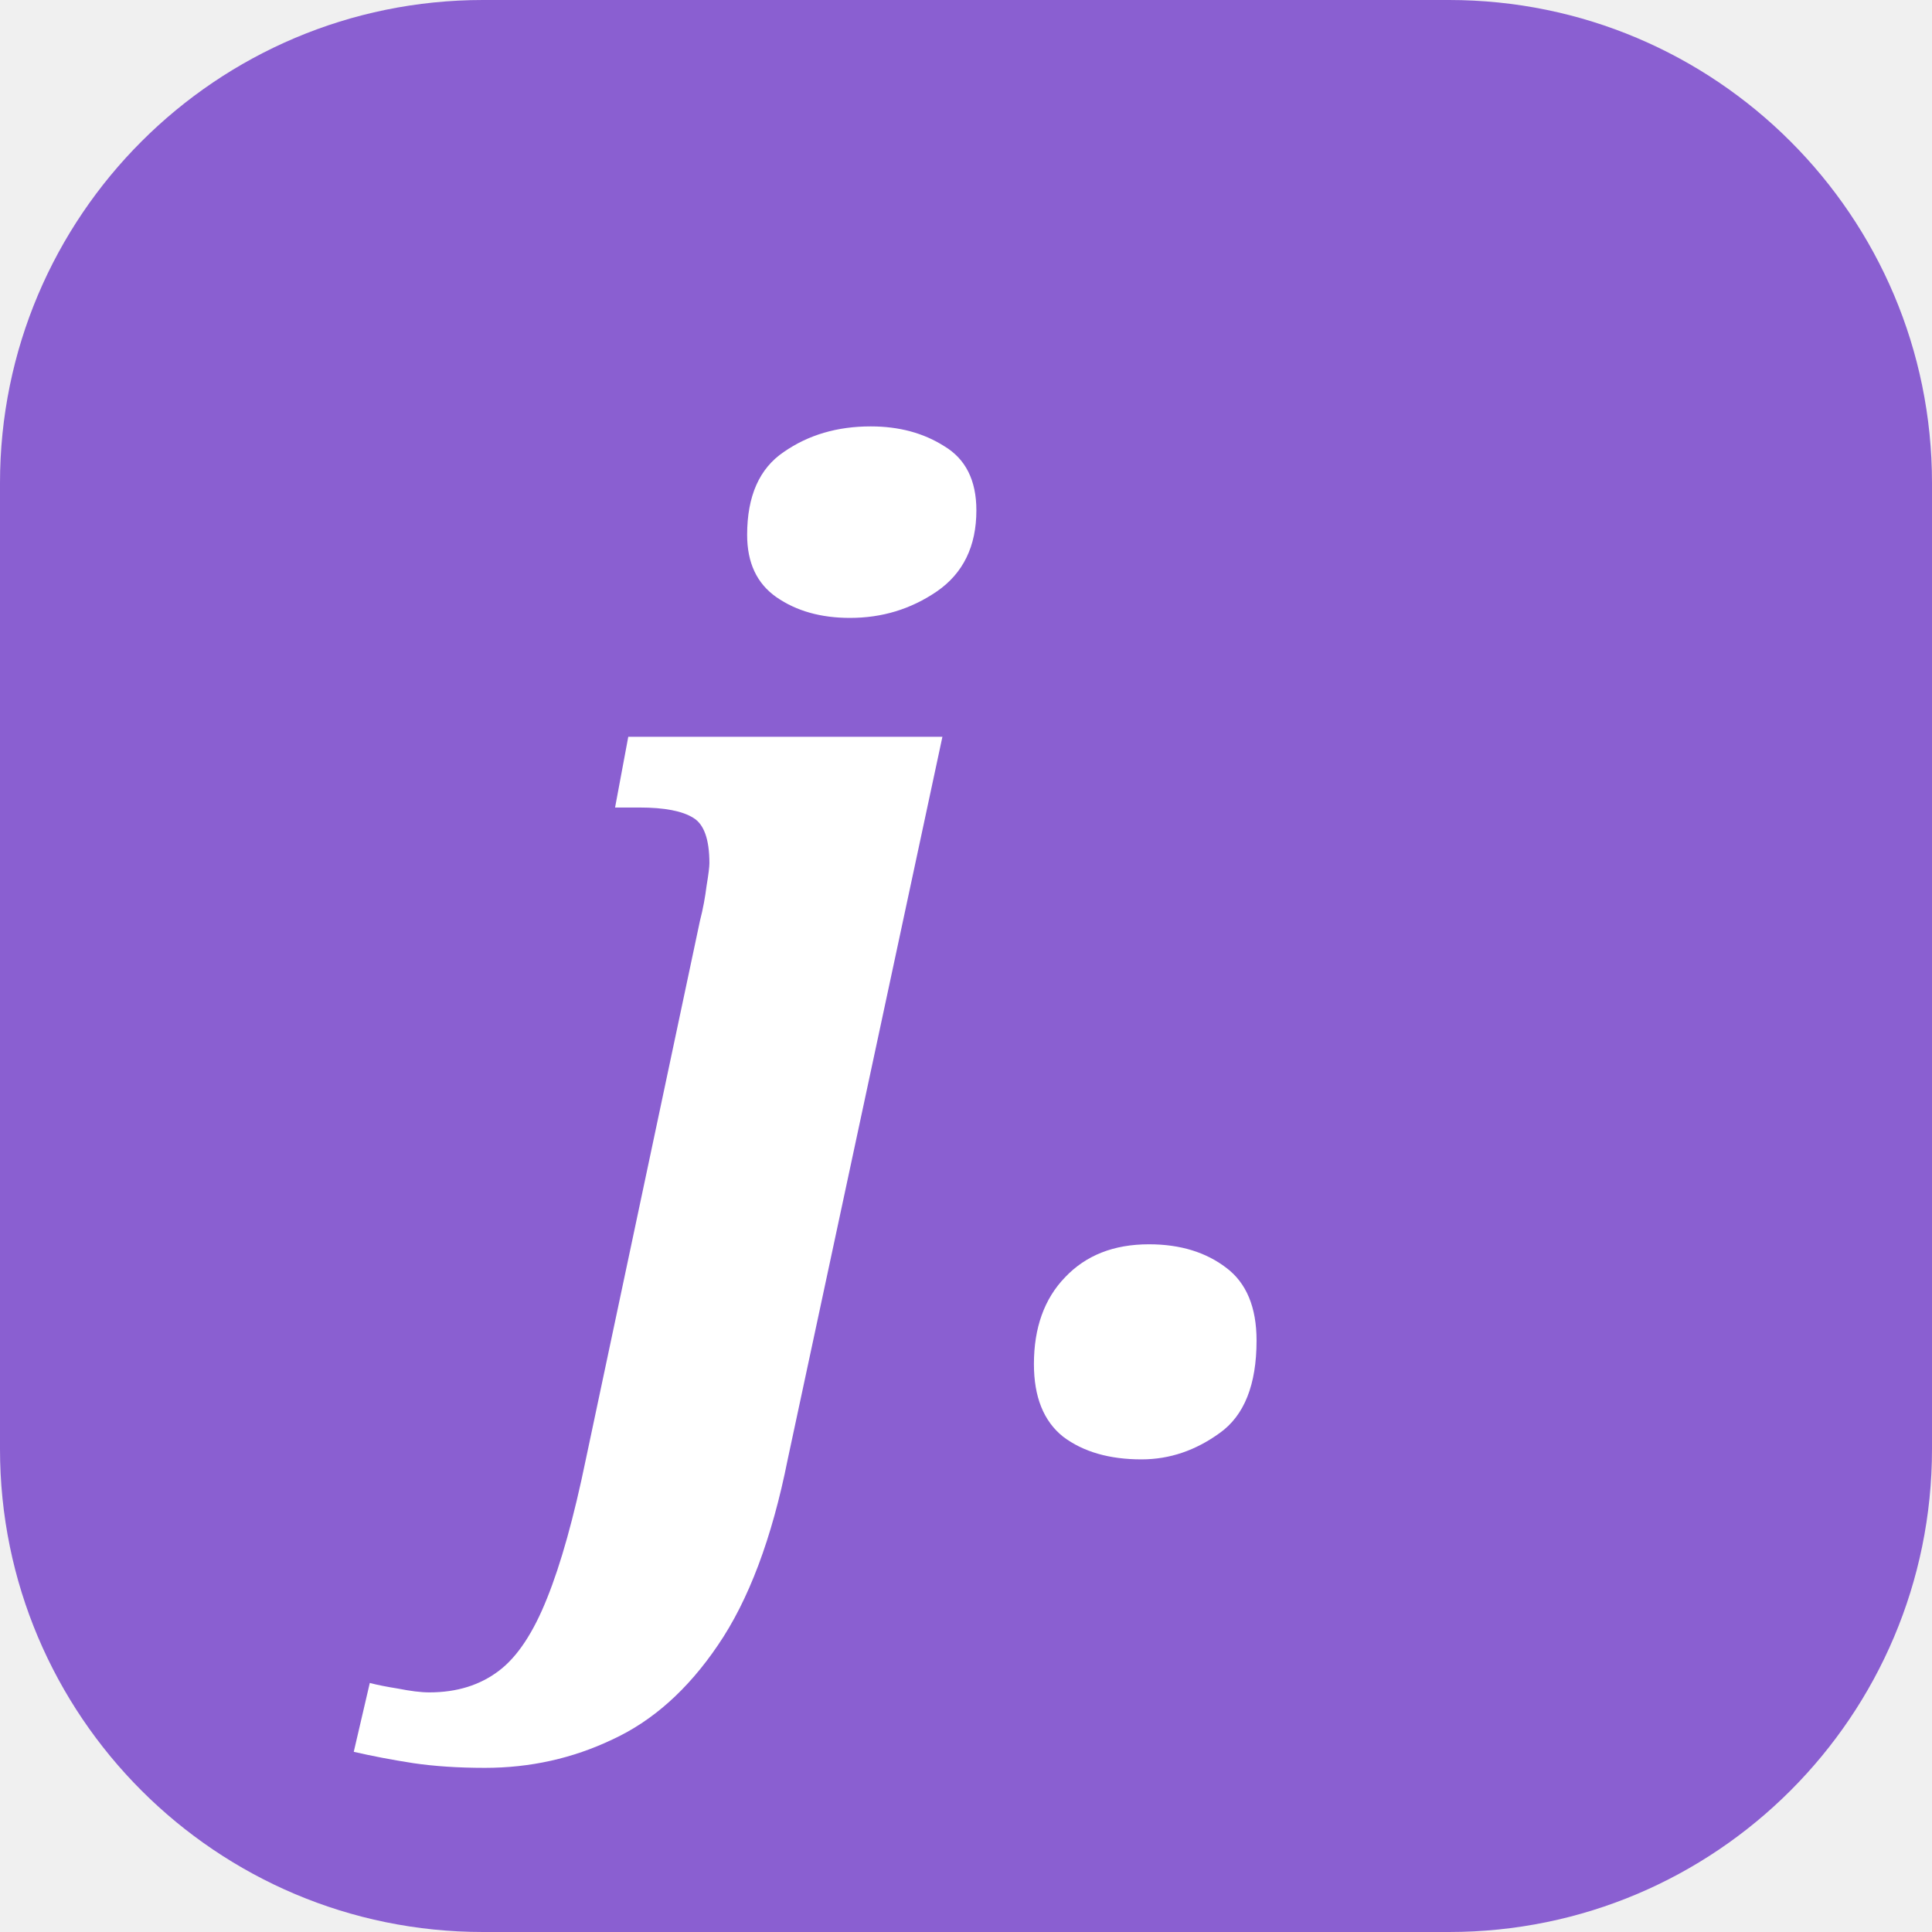
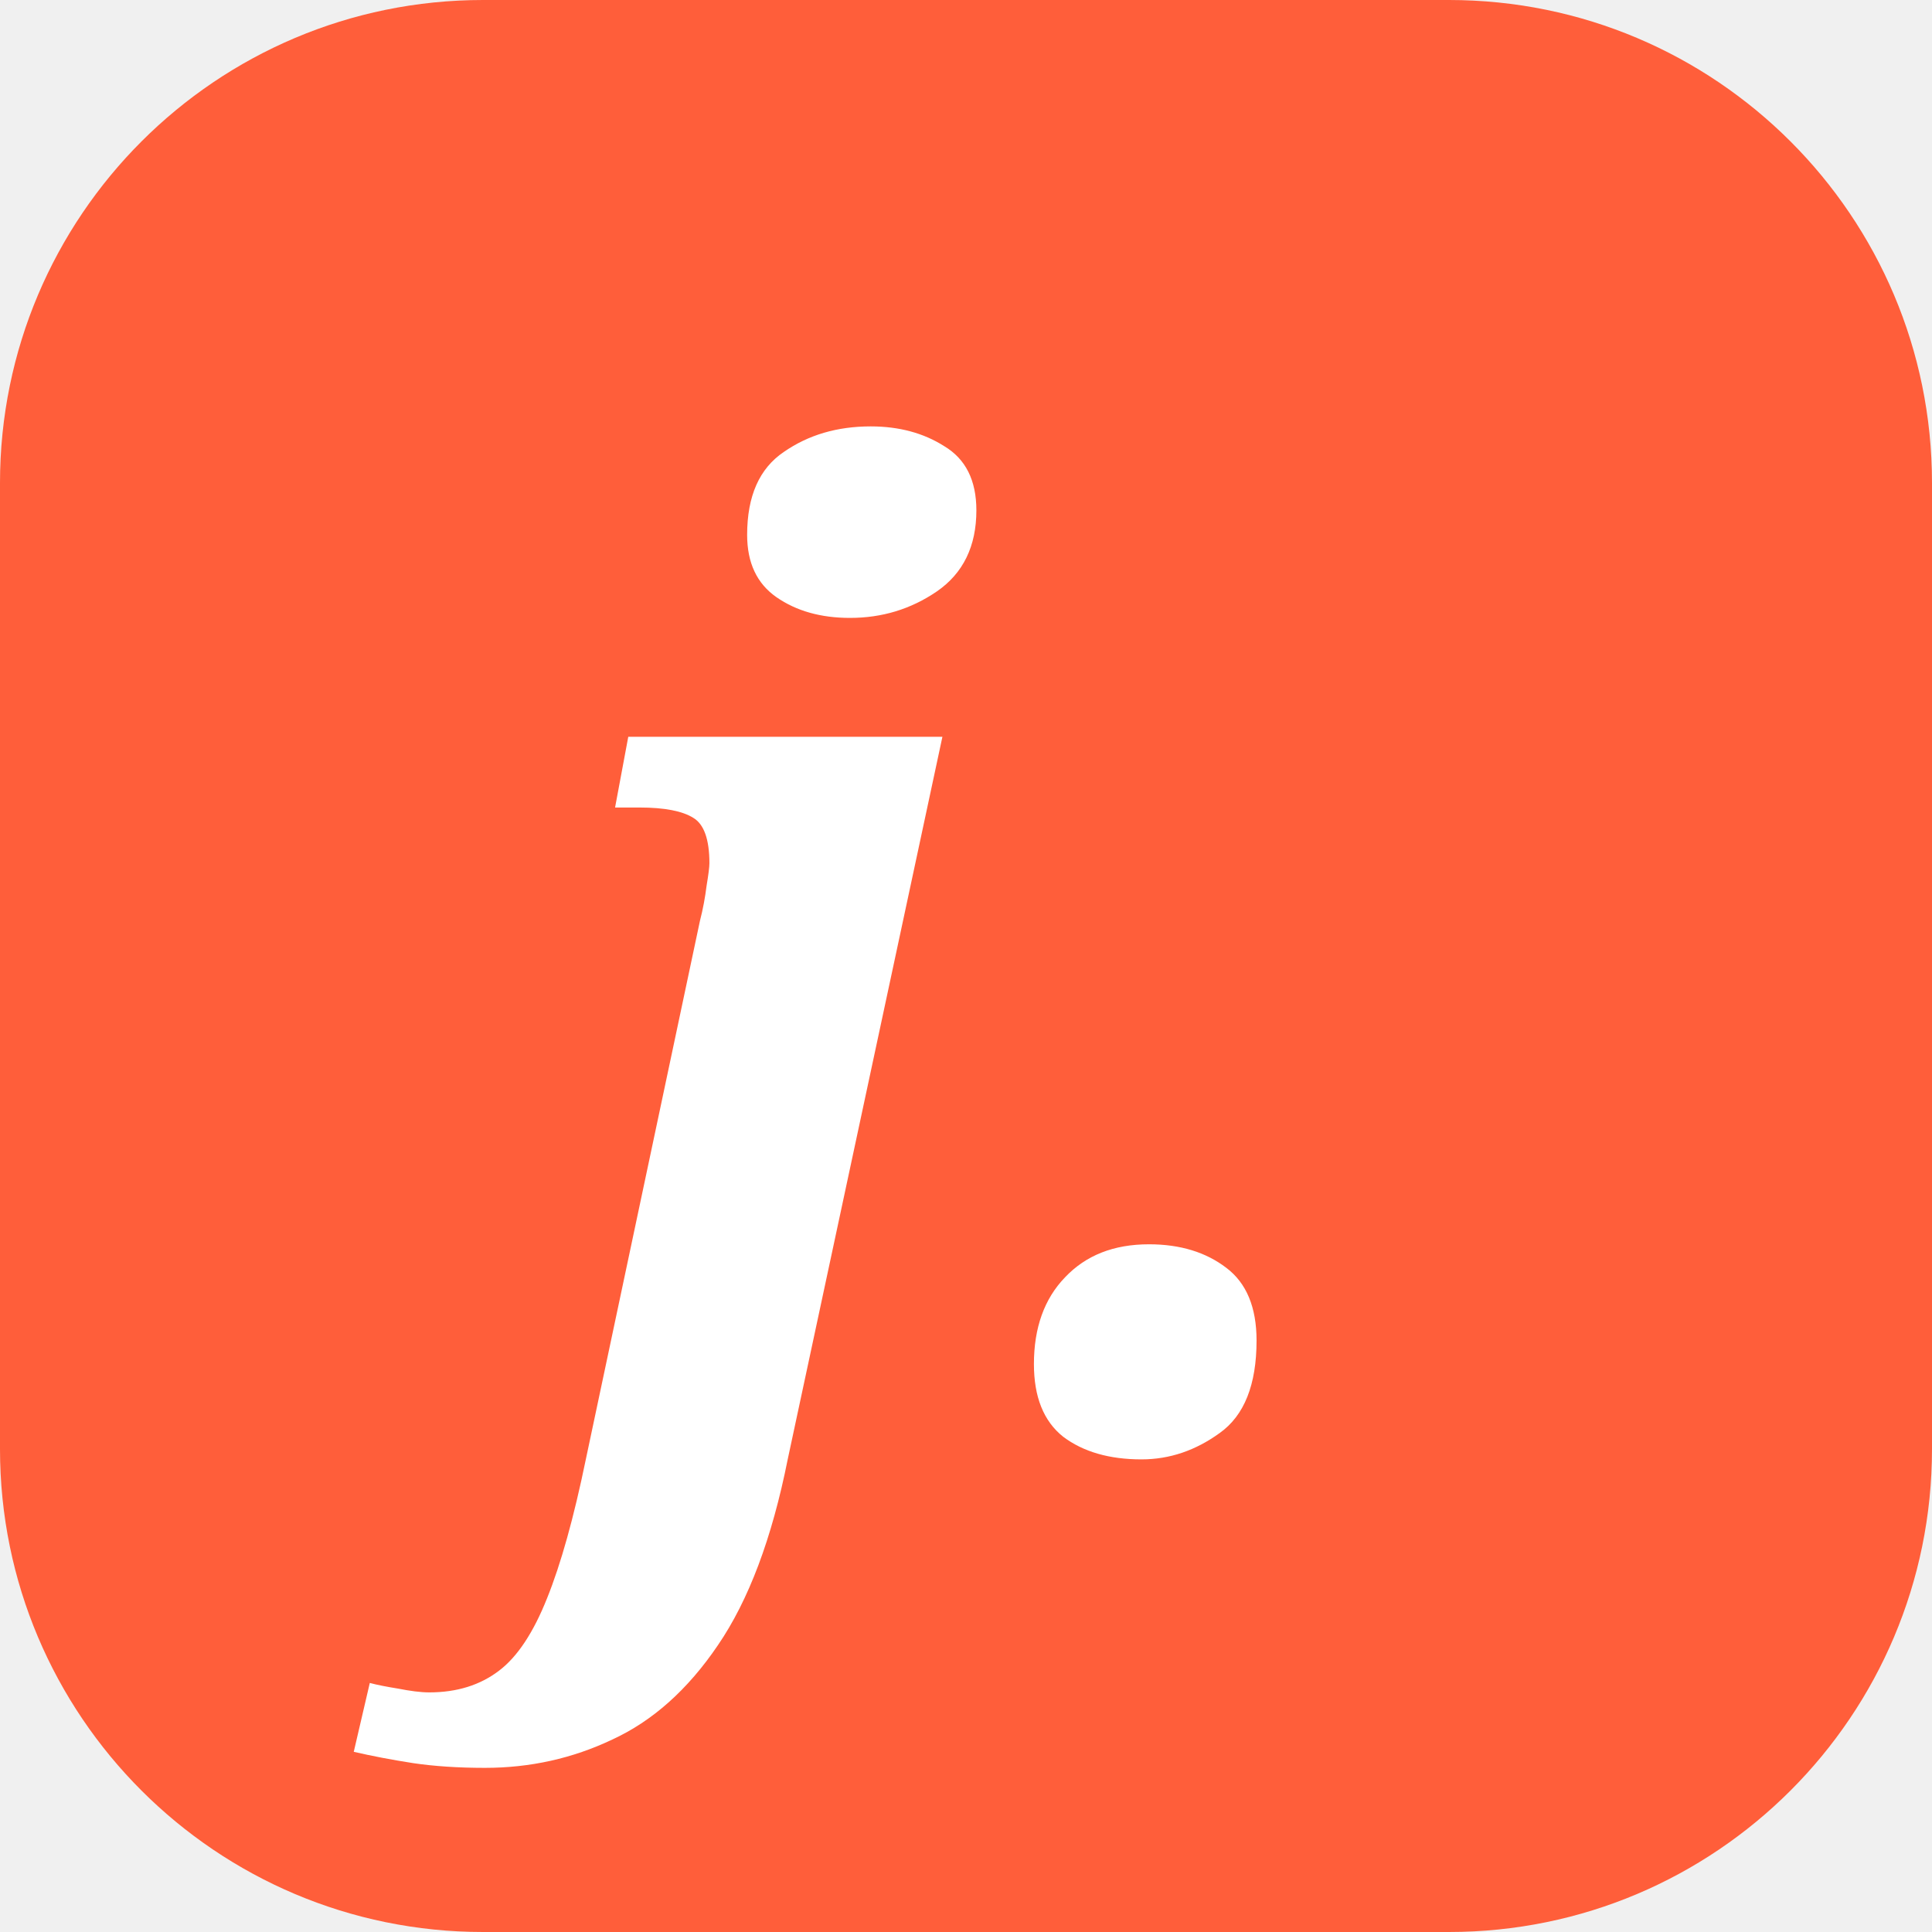
<svg xmlns="http://www.w3.org/2000/svg" viewBox="0 0 32 32">
-   <rect width="32" height="32" rx="8" fill="#8A5FD1" />
+   <rect width="32" height="32" rx="8" fill="#FF5E3A" />
  <text x="16" y="24" font-family="Georgia,serif" font-size="22" font-weight="900" font-style="italic" fill="white" text-anchor="middle">j.</text>
</svg>
